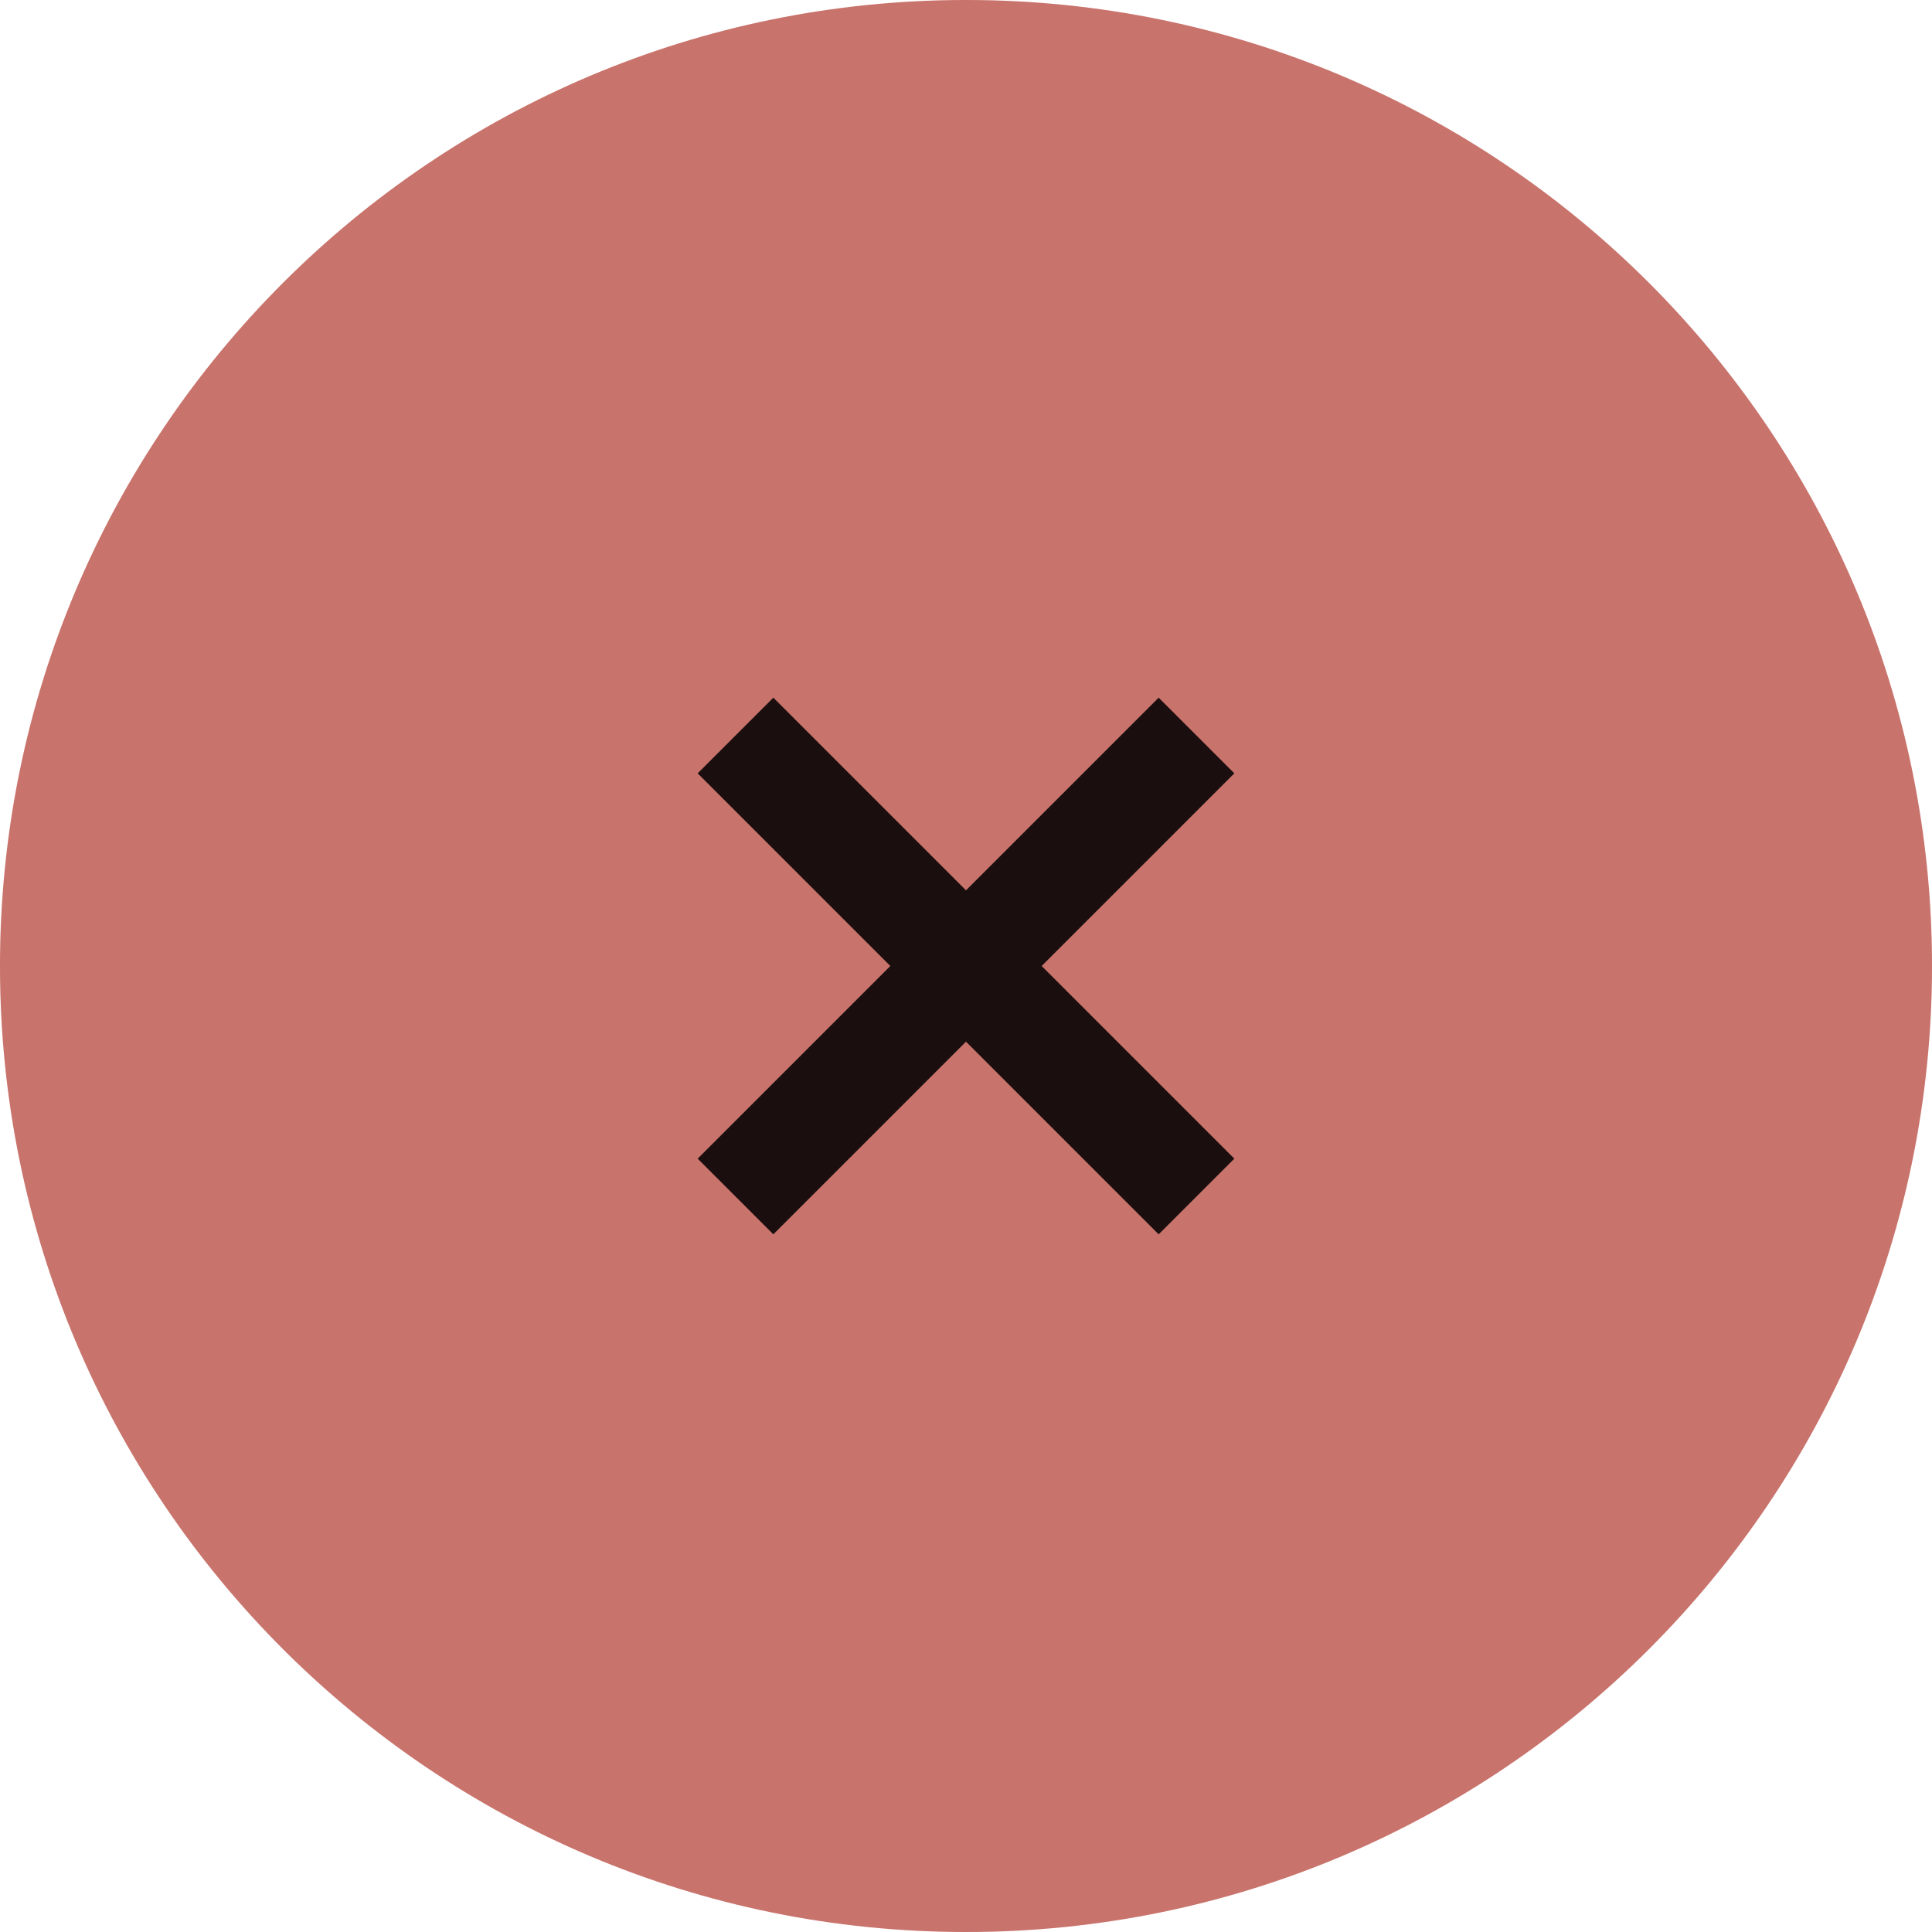
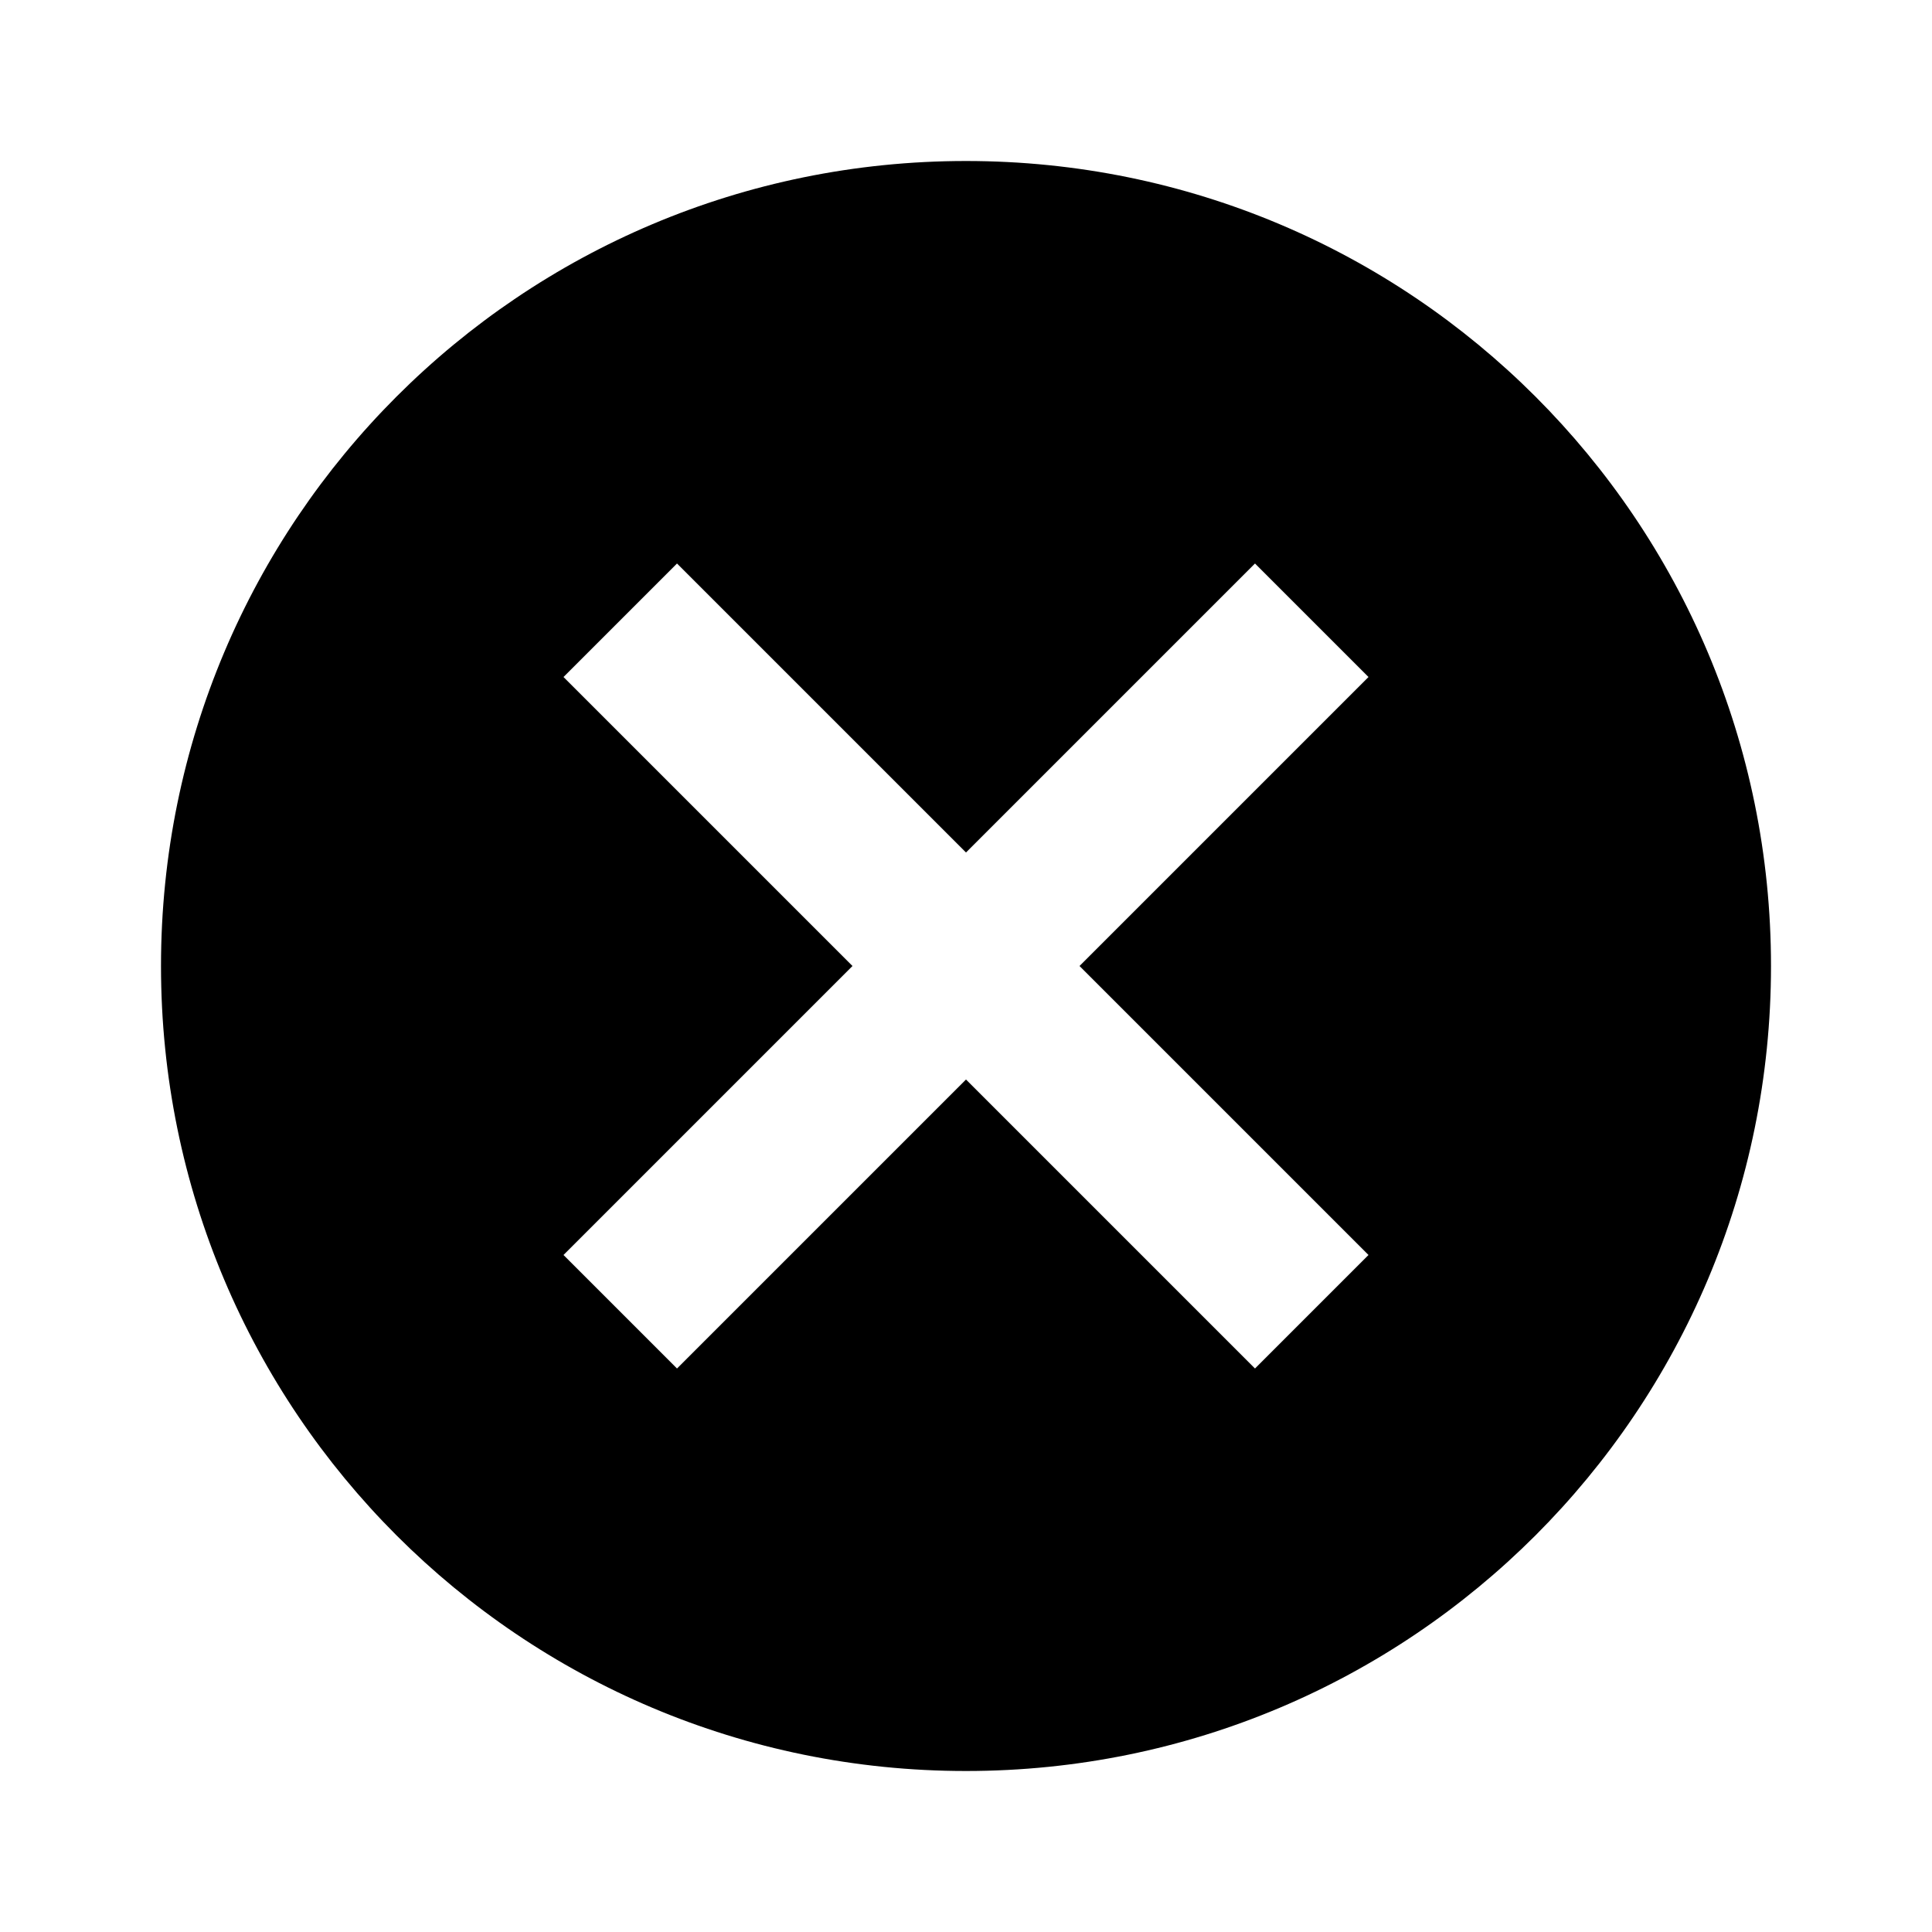
- <svg xmlns="http://www.w3.org/2000/svg" width="36" height="36" viewBox="0 0 36 36">
-   <circle cx="18" cy="18" r="18" fill="#F28B82" />
-   <circle cx="18" cy="18" r="18" fill="#000000" opacity="0.174" />
-   <path d="M23 14.41L21.59 13 18 16.59 14.41 13 13 14.41 16.59 18 13 21.59 14.41 23 18 19.41 21.59 23 23 21.59 19.41 18z" fill="#000000" opacity="0.87" />
+ <svg xmlns="http://www.w3.org/2000/svg" version="1.1" id="mdi-close-circle" width="24" height="24" viewBox="0 0 24 24">
+   <path d="M12,2C17.53,2 22,6.47 22,12C22,17.53 17.53,22 12,22C6.47,22 2,17.53 2,12C2,6.47 6.47,2 12,2M15.59,7L12,10.59L8.41,7L7,8.41L10.59,12L7,15.59L8.41,17L12,13.41L15.59,17L17,15.59L13.41,12L17,8.41L15.59,7Z" />
</svg>
